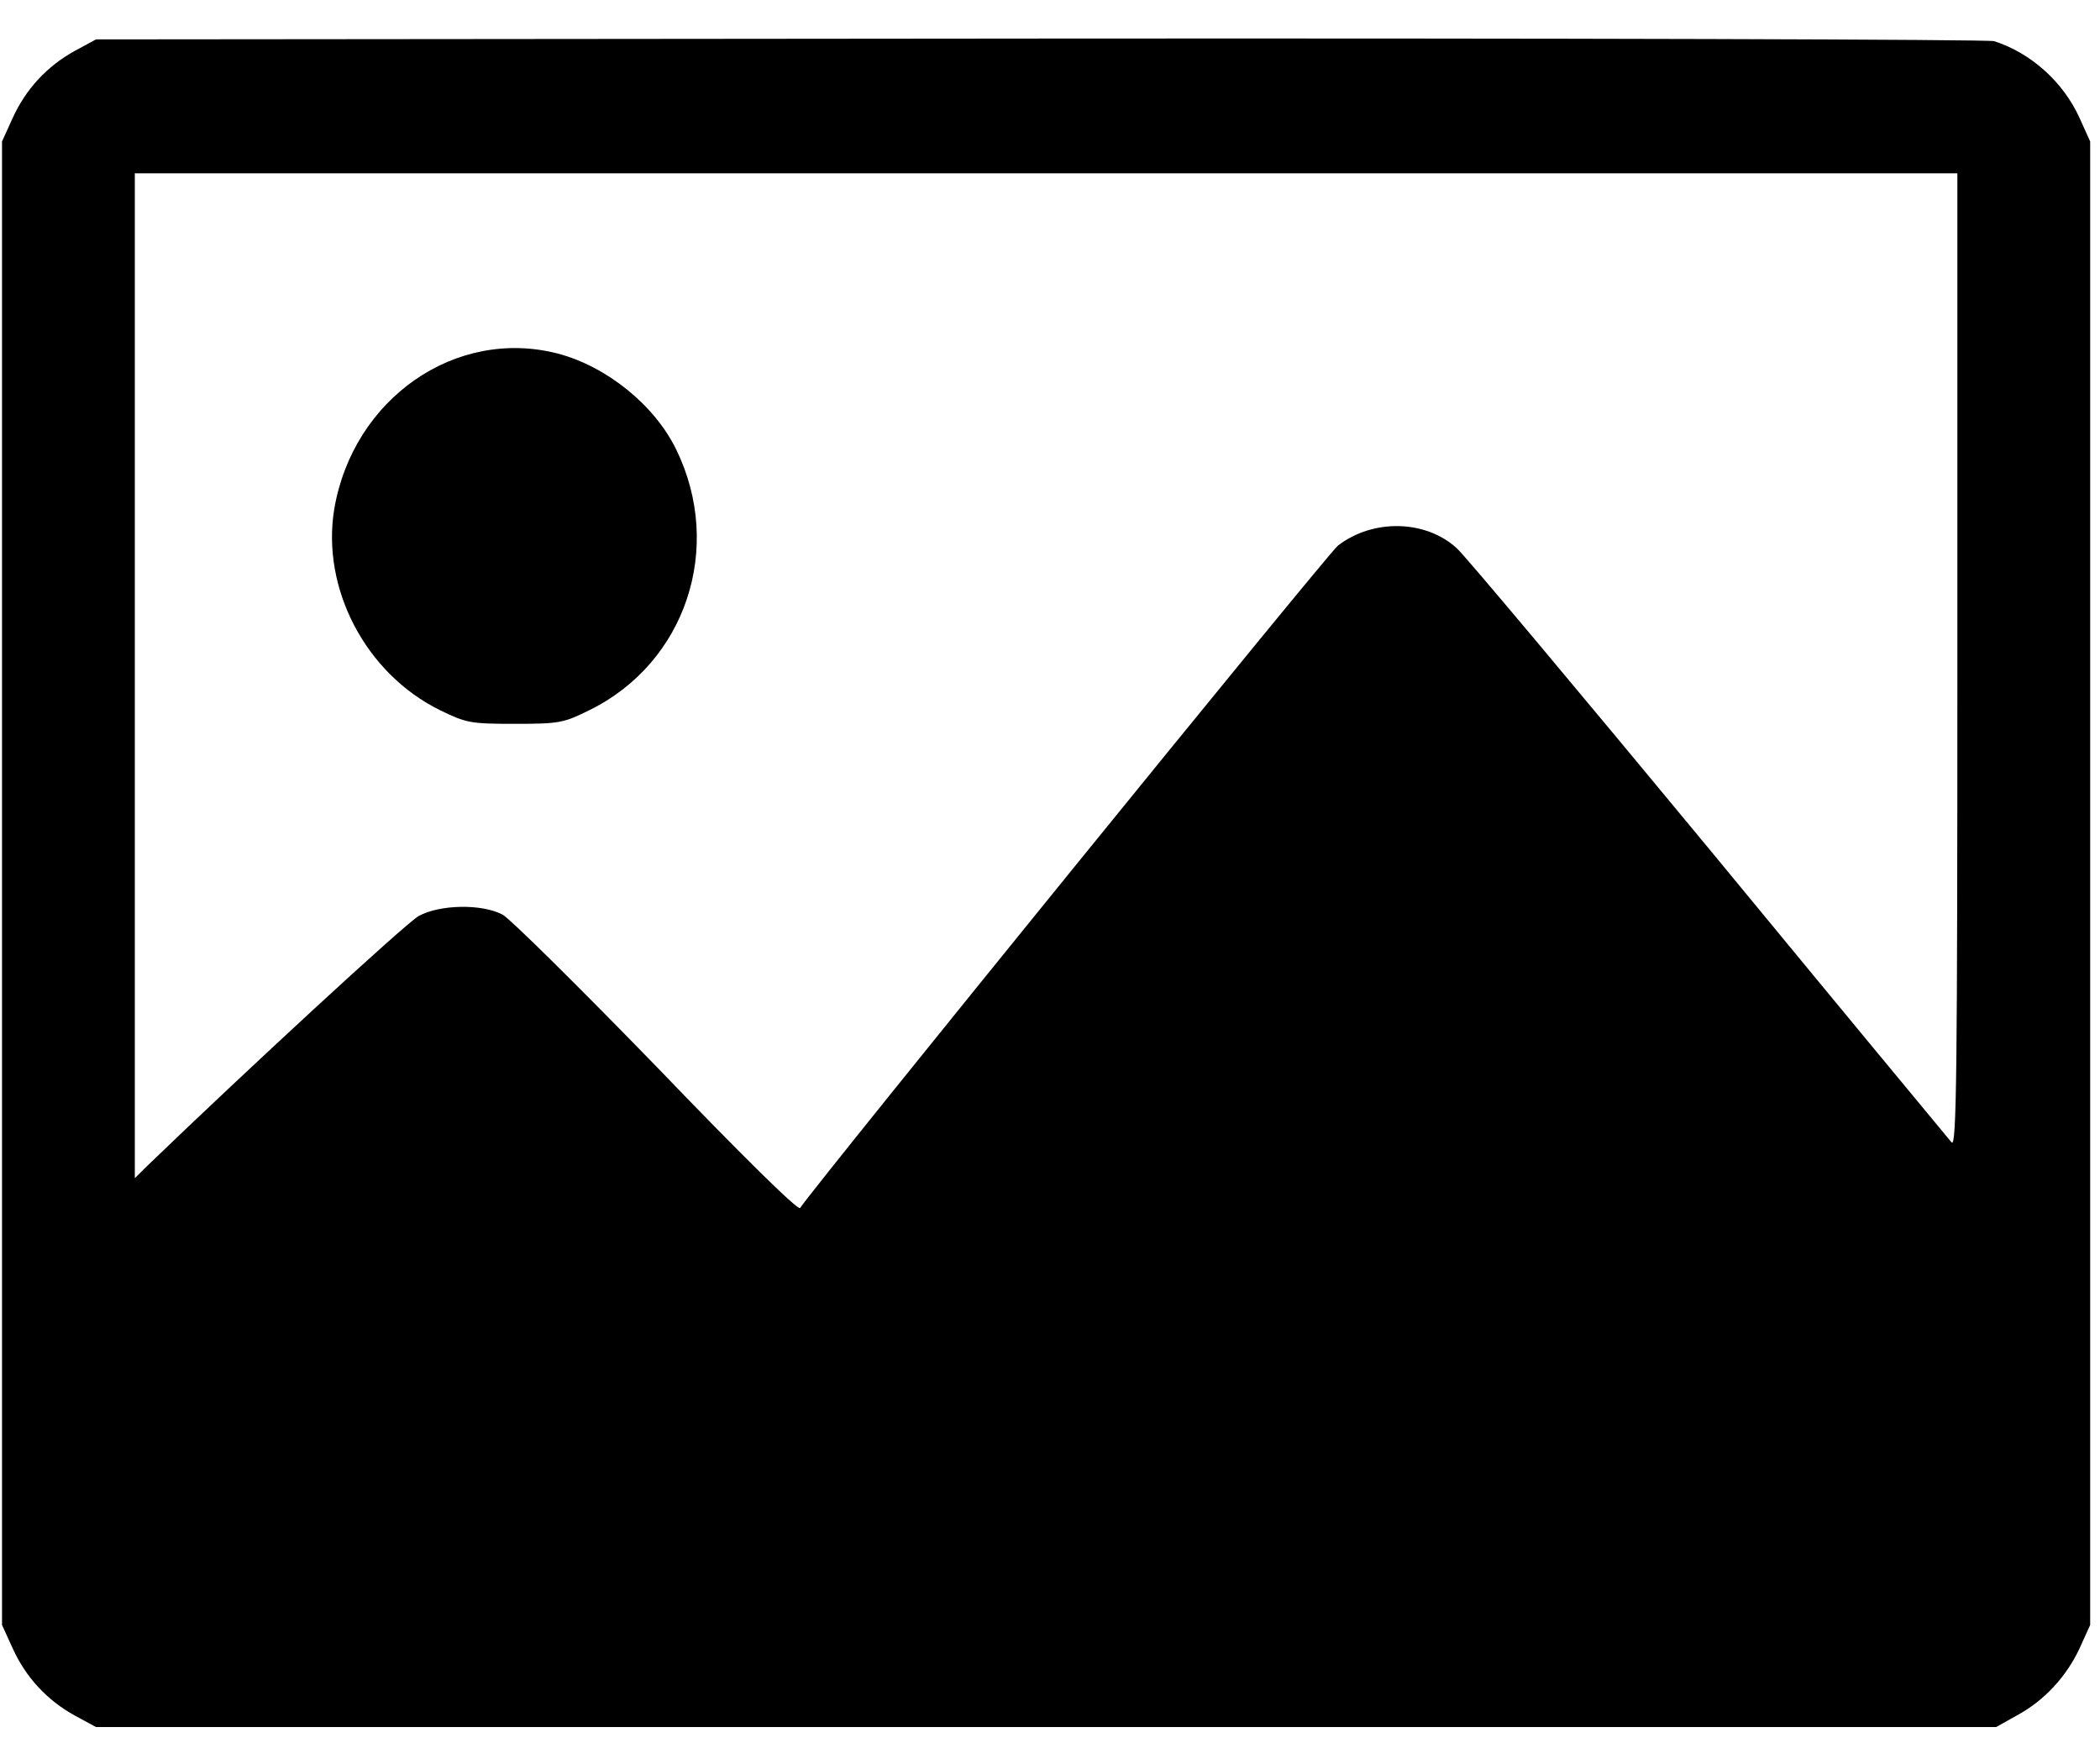
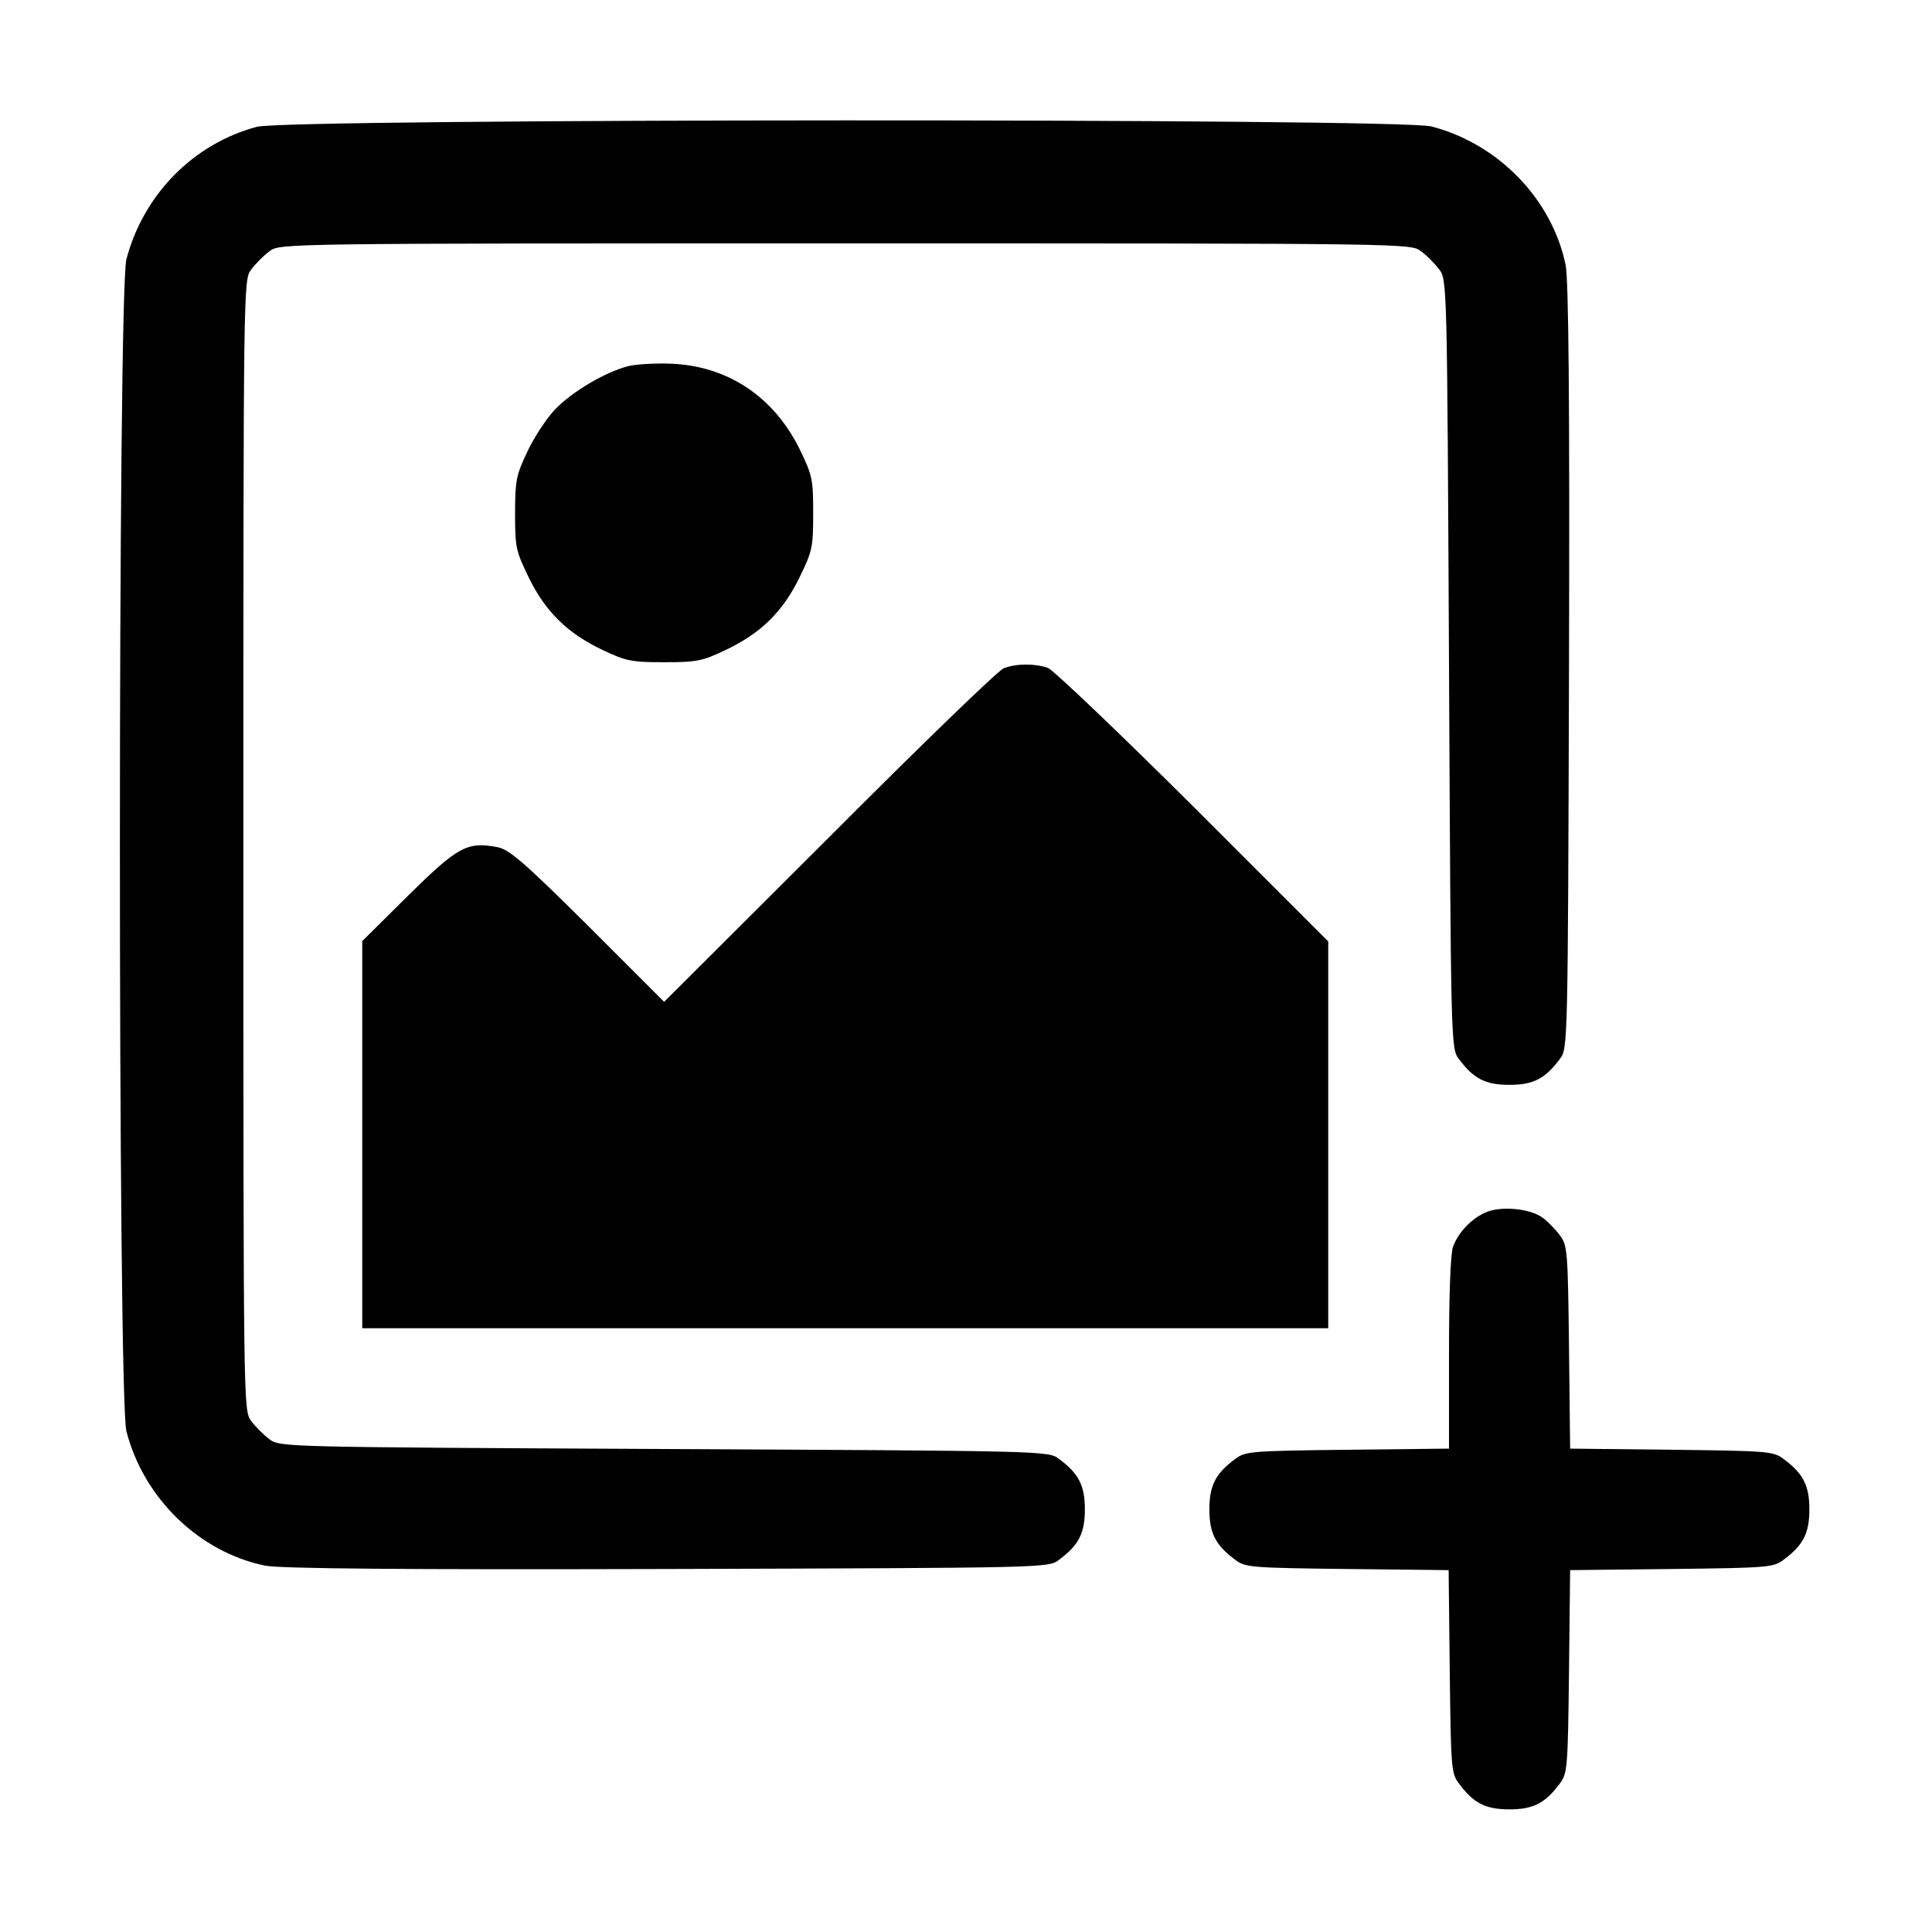
- <svg xmlns="http://www.w3.org/2000/svg" width="25" height="21" viewBox="0 0 25 21" fill="none">
-   <path d="M23.74 0.49C24.178 0.631 24.562 0.975 24.757 1.405L24.883 1.684V10.514V19.345L24.757 19.623C24.601 19.957 24.338 20.246 24.008 20.423L23.764 20.56H12.454H1.143L0.89 20.423C0.56 20.241 0.307 19.968 0.151 19.623L0.024 19.345V10.514V1.684L0.151 1.405C0.307 1.061 0.56 0.788 0.89 0.606L1.143 0.469L12.381 0.459C18.559 0.454 23.672 0.469 23.74 0.49ZM1.605 8.045V14.026L1.737 13.895C2.895 12.777 4.836 10.985 4.986 10.904C5.235 10.768 5.736 10.757 5.984 10.889C6.076 10.94 6.903 11.759 7.823 12.706C8.81 13.733 9.501 14.416 9.525 14.381C9.705 14.107 15.81 6.587 15.927 6.496C16.346 6.173 16.973 6.188 17.343 6.527C17.44 6.613 18.788 8.222 20.345 10.104C21.896 11.987 23.2 13.561 23.234 13.601C23.293 13.662 23.302 12.761 23.302 7.868V2.063H12.454H1.605V8.045Z" fill="currentColor" />
-   <path d="M6.64 4.209C7.219 4.361 7.793 4.821 8.051 5.353C8.62 6.522 8.163 7.893 7.015 8.455C6.709 8.607 6.655 8.617 6.13 8.617C5.599 8.617 5.551 8.607 5.239 8.455C4.354 8.02 3.824 7.007 3.979 6.061C4.203 4.745 5.424 3.895 6.64 4.209Z" fill="currentColor" />
+ <svg xmlns="http://www.w3.org/2000/svg" version="1.0" width="512pt" height="512pt" viewBox="0 0 512 512" preserveAspectRatio="xMidYMid meet">
+   <g transform="translate(0,512) scale(0.1,-0.1)" fill="currentColor" stroke="none">
+     <path d="M681 4784 c-169 -45 -301 -180 -346 -351 -23 -86 -23 -3020 0 -3106 46 -178 193 -320 367 -356 37 -8 364 -11 1065 -9 1004 3 1012 3 1039 24 53 39 69 71 69 134 0 63 -16 95 -69 134 -27 21 -37 21 -1046 26 -1009 5 -1019 5 -1046 26 -15 11 -37 33 -48 48 -21 27 -21 28 -21 1526 0 1498 0 1499 21 1526 11 15 33 37 48 48 27 21 28 21 1526 21 1498 0 1499 0 1526 -21 15 -11 37 -33 48 -48 21 -27 21 -37 26 -1046 5 -1009 5 -1019 26 -1046 39 -53 71 -69 134 -69 63 0 95 16 134 69 21 27 21 35 24 1039 2 701 -1 1028 -9 1065 -36 174 -178 321 -356 367 -85 22 -3030 21 -3112 -1z" />
+     <path d="M1666 4150 c-63 -16 -153 -70 -197 -117 -22 -24 -55 -74 -72 -111 -29 -61 -32 -76 -32 -163 0 -90 2 -99 37 -171 45 -91 103 -147 196 -191 61 -29 76 -32 162 -32 86 0 101 3 162 32 93 44 151 100 196 191 35 72 37 81 37 172 0 91 -2 100 -37 172 -68 136 -188 217 -336 224 -42 2 -94 -1 -116 -6z" />
+     <path d="M2660 3349 c-14 -5 -222 -206 -462 -447 l-438 -437 -202 202 c-172 171 -209 202 -240 208 -80 15 -104 2 -236 -128 l-122 -121 0 -513 0 -513 1280 0 1280 0 0 513 0 512 -357 357 c-197 196 -371 362 -386 368 -35 12 -83 12 -117 -1z" />
+     <path d="M3935 1906 c-37 -17 -70 -52 -84 -89 -7 -17 -11 -127 -11 -282 l0 -254 -269 -3 c-254 -3 -271 -4 -297 -24 -53 -39 -69 -71 -69 -134 0 -63 16 -95 69 -134 26 -20 43 -21 296 -24 l269 -3 3 -269 c3 -253 4 -270 24 -296 39 -53 71 -69 134 -69 63 0 95 16 134 69 20 26 21 43 24 296 l3 269 269 3 c253 3 270 4 296 24 53 39 69 71 69 134 0 63 -16 95 -69 134 -26 20 -43 21 -296 24 l-269 3 -3 269 c-3 253 -4 270 -24 296 -11 15 -32 37 -46 47 -34 25 -113 32 -153 13z" />
+   </g>
</svg>
